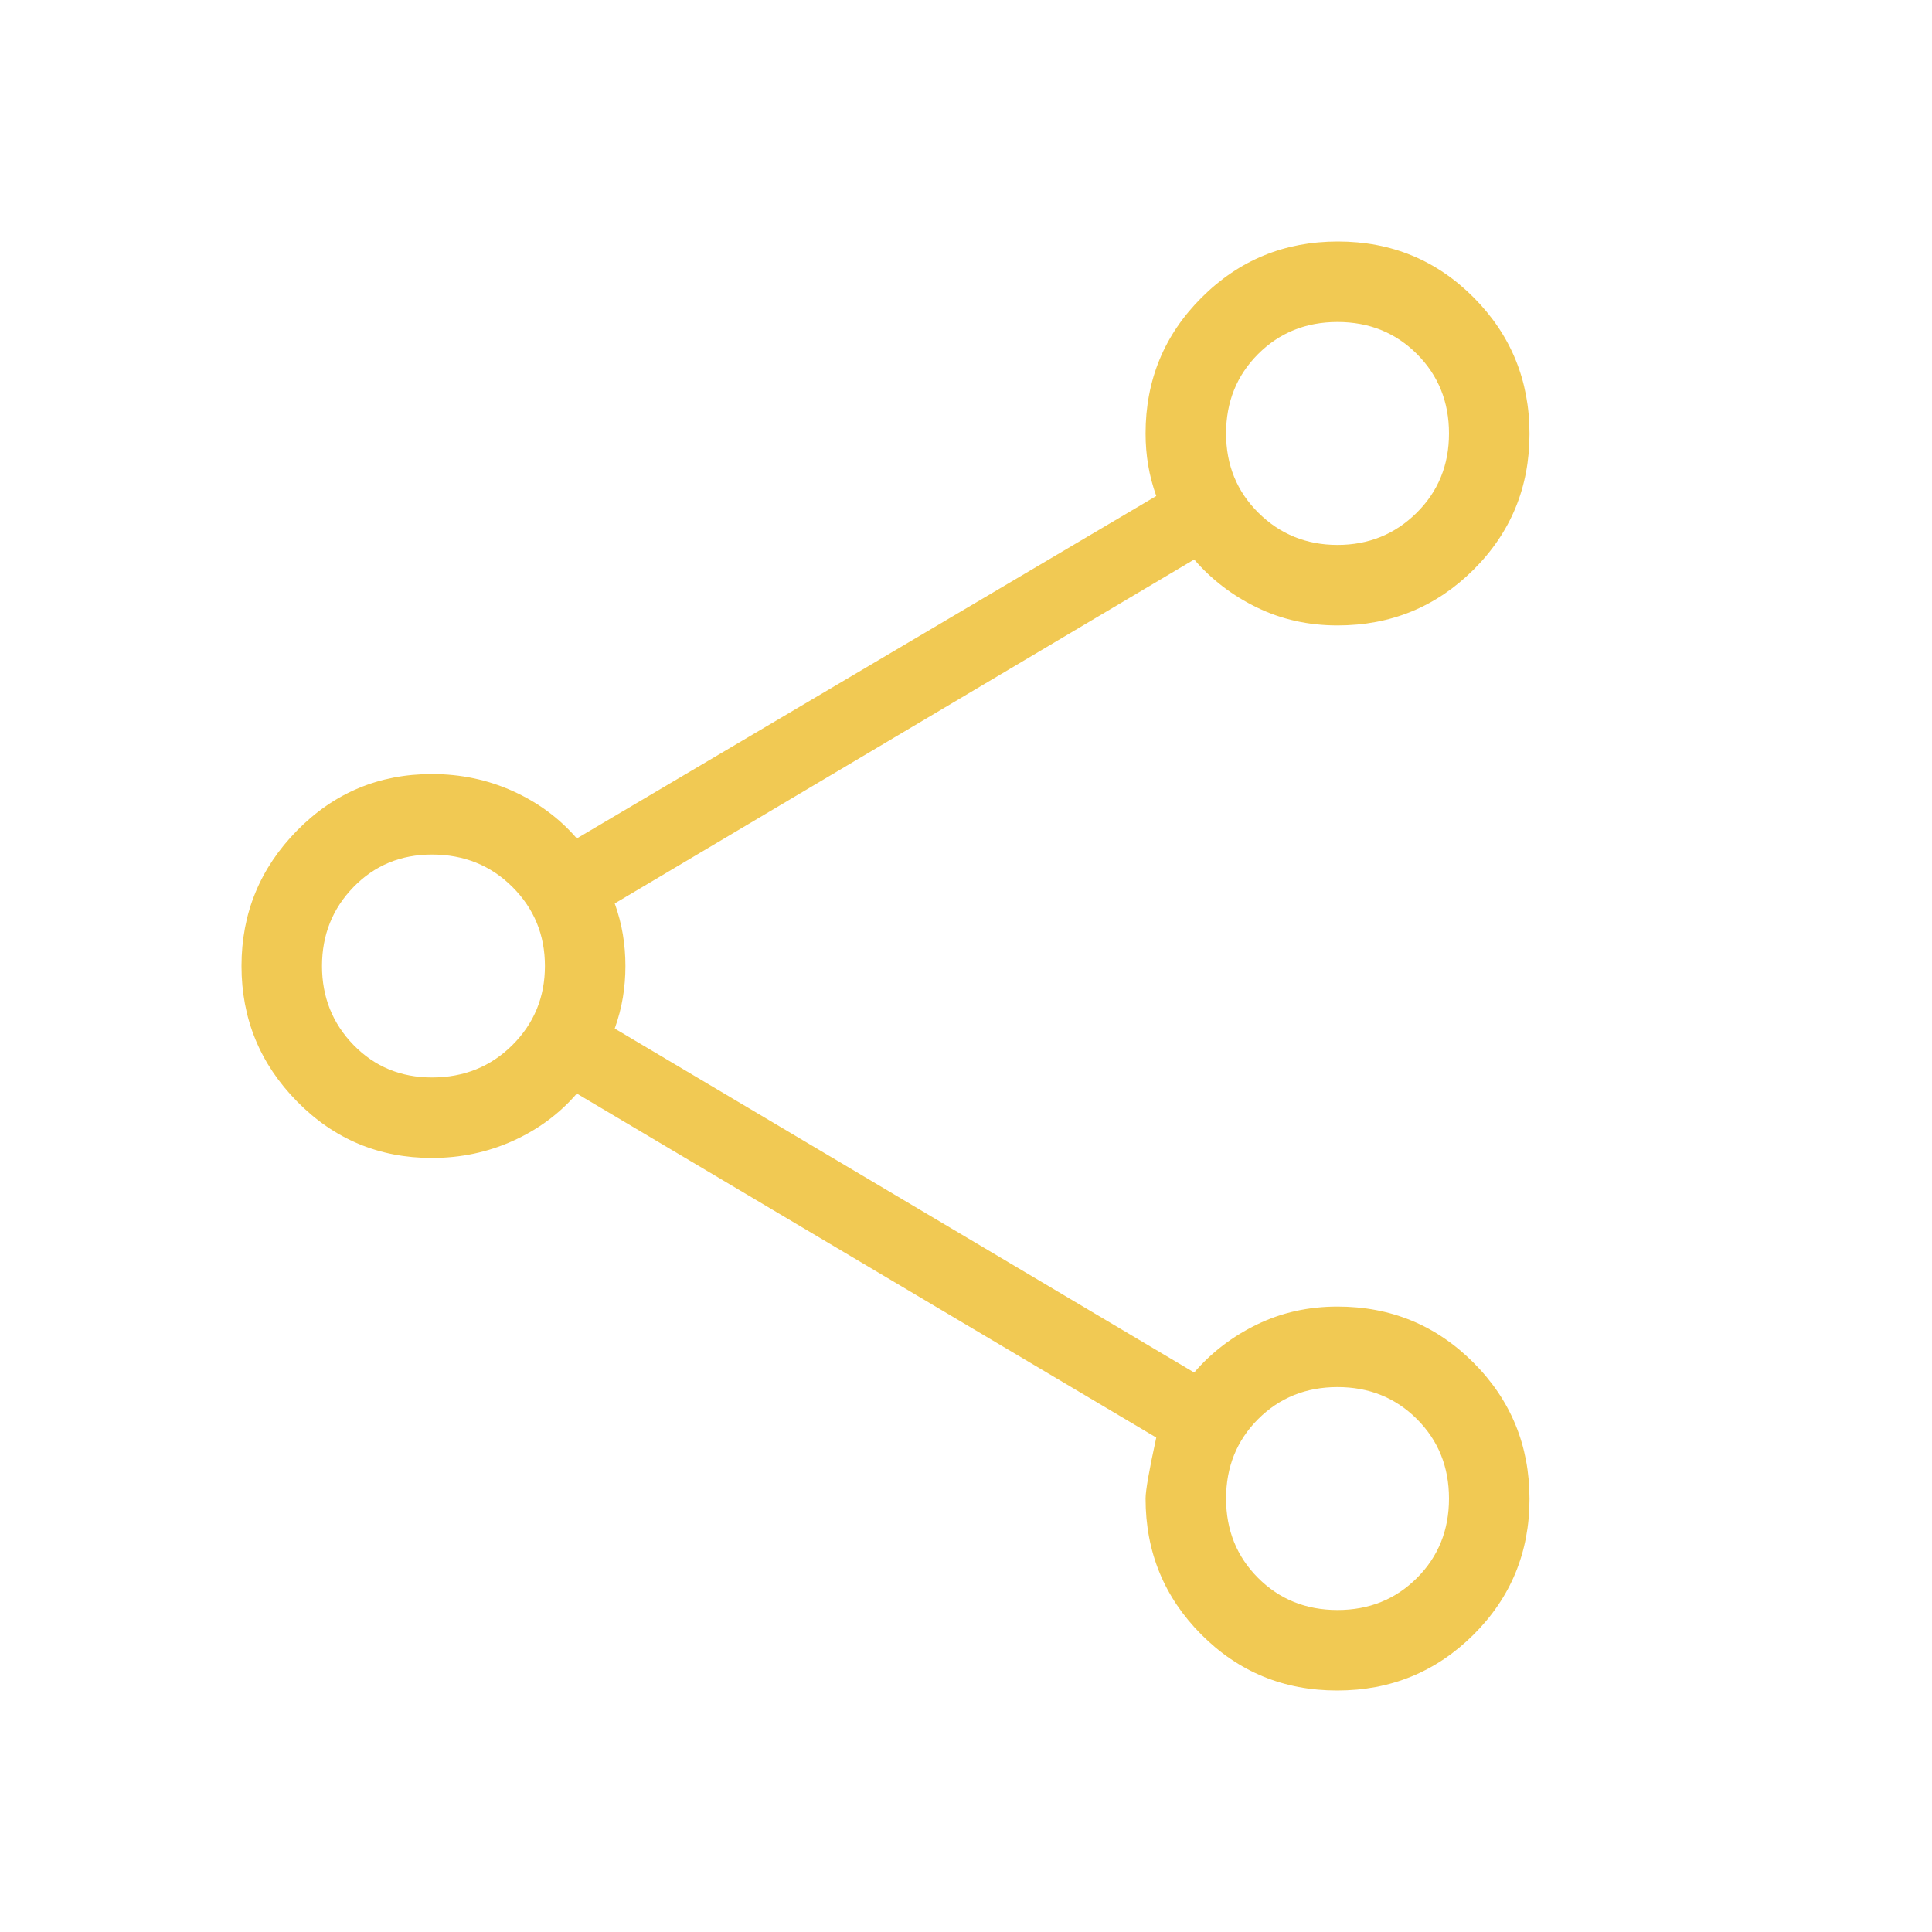
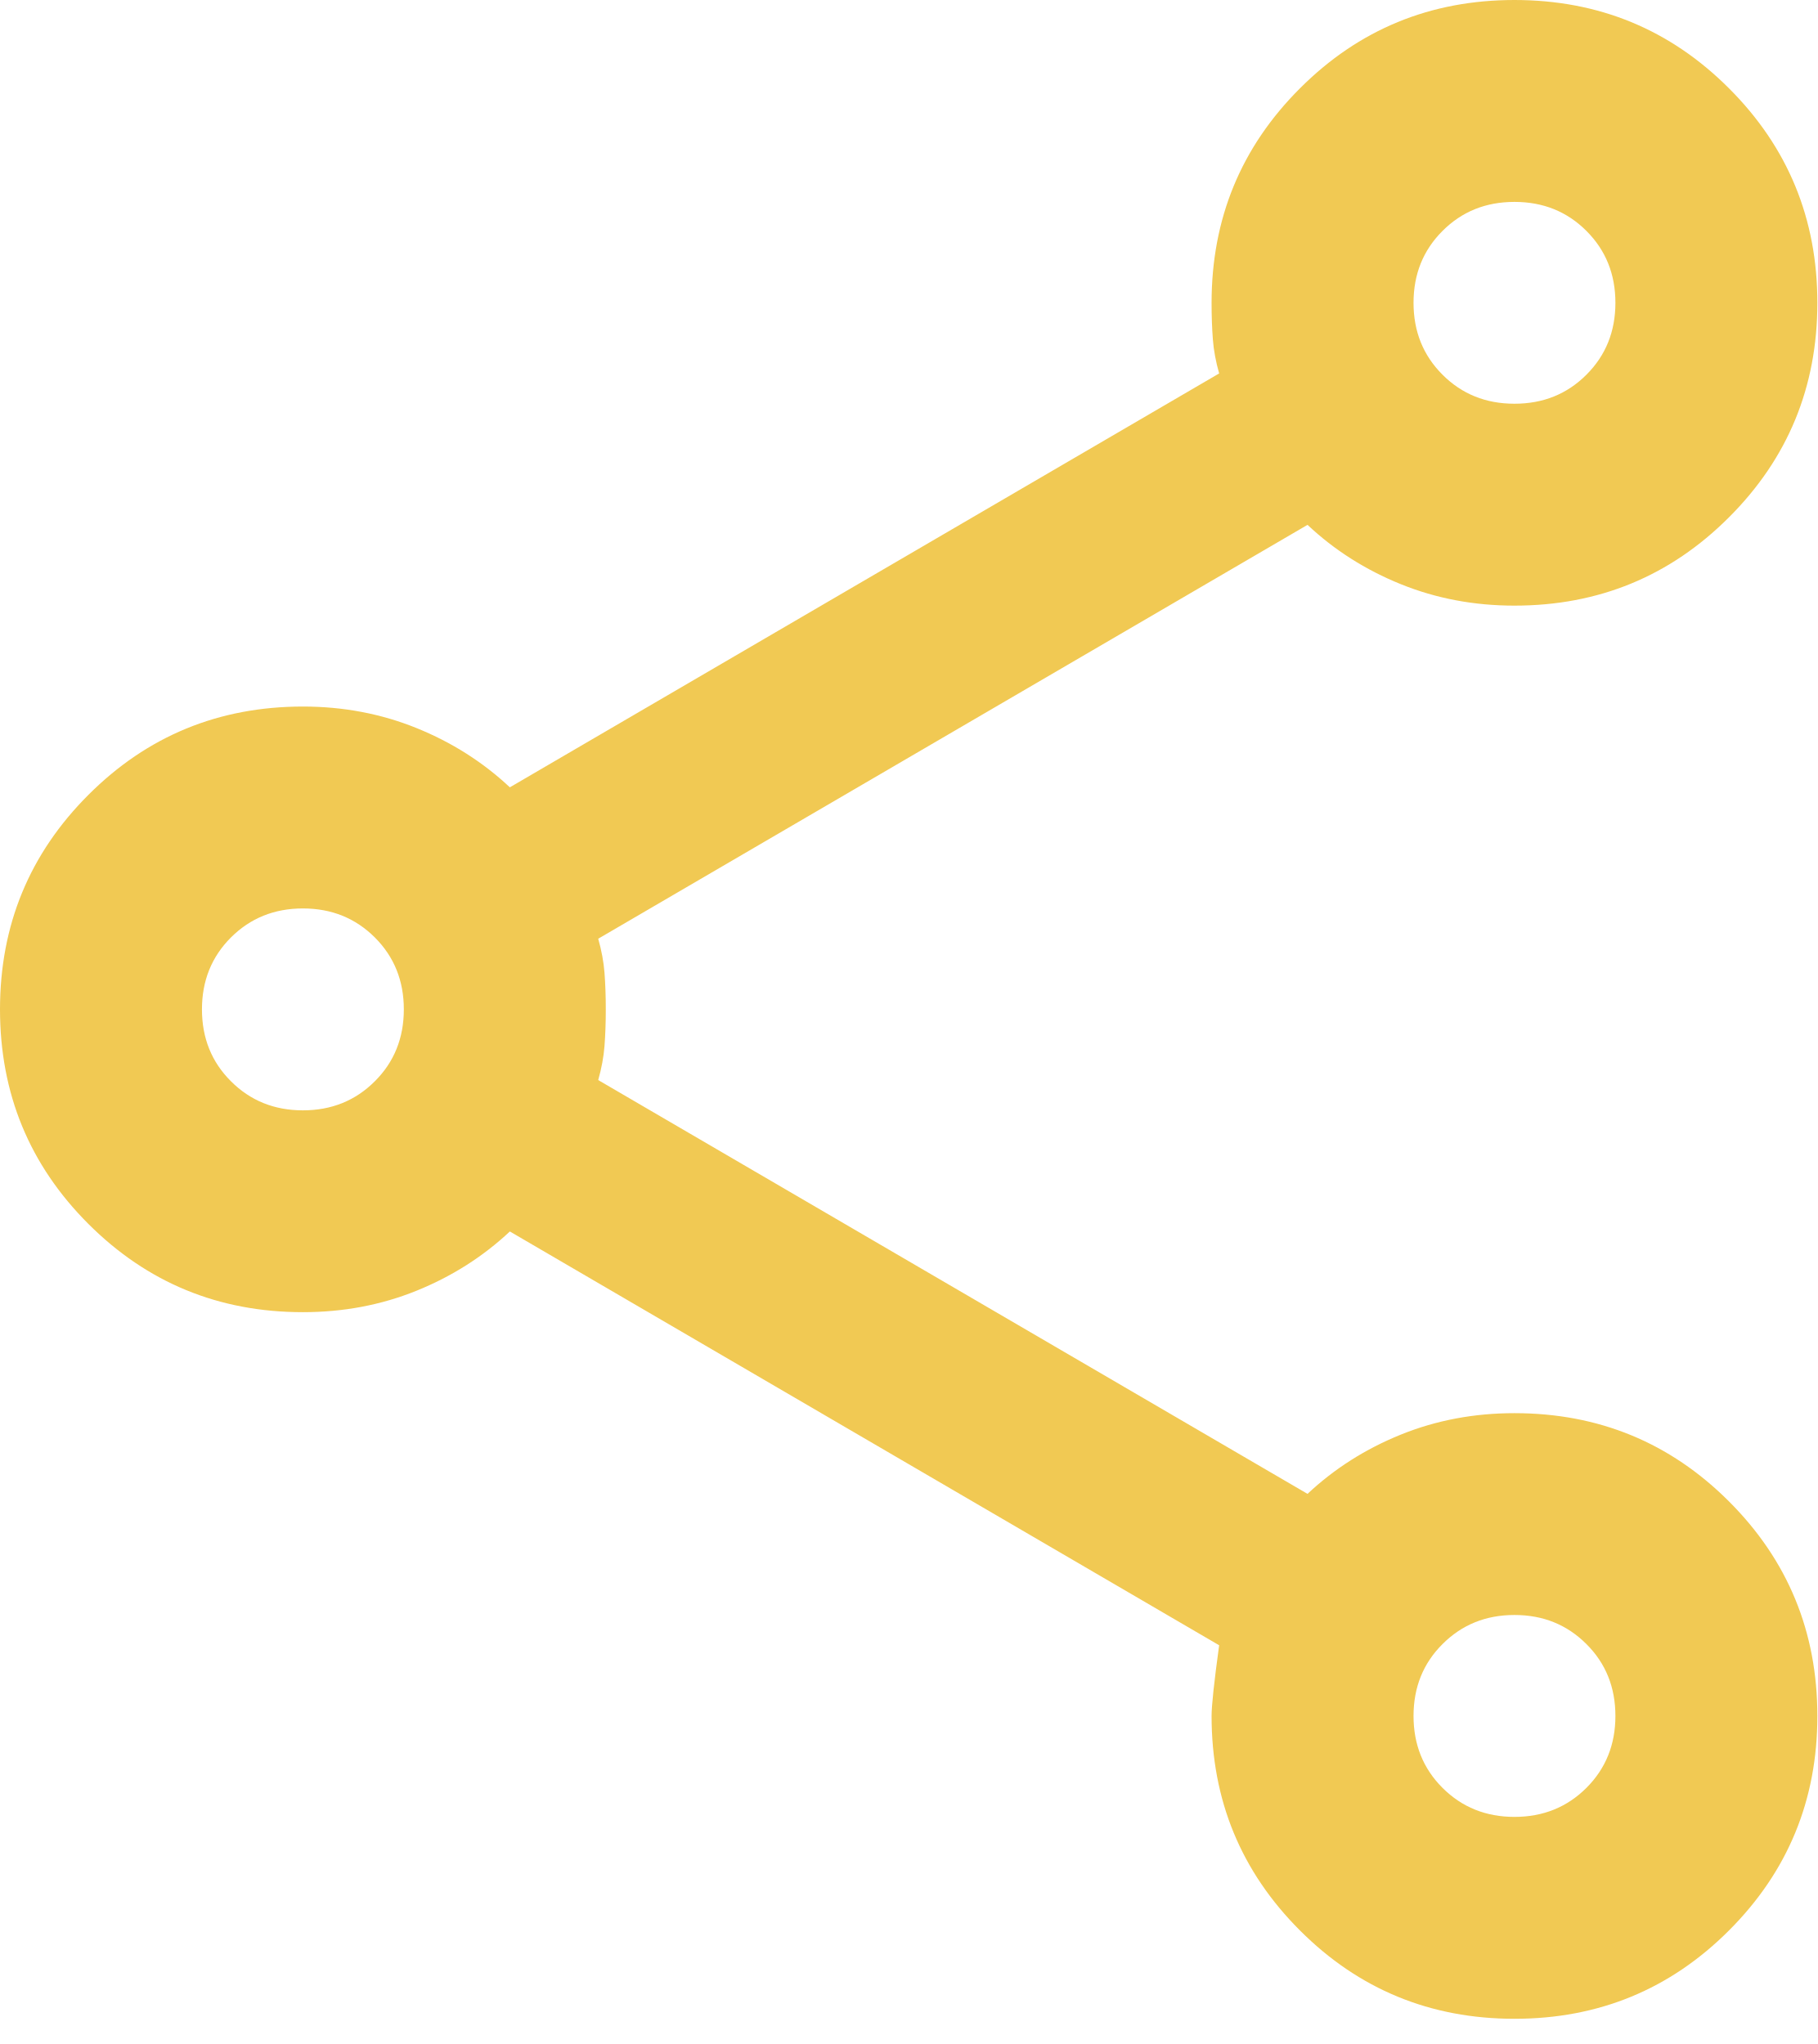
- <svg xmlns="http://www.w3.org/2000/svg" height="24px" viewBox="0 -960 960 960" width="24px" fill="#F1C953">
-   <path d="M664.43-120q-39.81 0-67.51-27.82-27.69-27.82-27.69-67.56 0-6 5.31-30.31L286.62-416.62q-12.93 15-31.72 23.5-18.8 8.5-40.28 8.5-39.43 0-67.02-28.07Q120-440.77 120-480q0-39.23 27.6-67.31 27.59-28.07 67.02-28.07 21.48 0 40.28 8.5 18.79 8.5 31.72 23.5l287.92-170.16q-2.77-7.77-4.04-15.42-1.27-7.66-1.27-15.66 0-39.74 27.87-67.56Q624.98-840 664.8-840q39.82 0 67.51 27.87Q760-784.25 760-744.43q0 39.81-27.82 67.51-27.82 27.69-67.56 27.69-21.7 0-40-8.89Q606.31-667 593.38-682L305.46-511.08q2.77 7.77 4.04 15.43 1.27 7.65 1.27 15.65t-1.27 15.65q-1.27 7.66-4.04 15.43L593.38-278q12.93-15 31.24-23.88 18.3-8.89 40-8.89 39.74 0 67.56 27.87Q760-255.02 760-215.2q0 39.82-27.87 67.51Q704.25-120 664.43-120Zm.19-40q23.53 0 39.46-15.92Q720-191.85 720-215.38q0-23.54-15.92-39.47-15.93-15.92-39.46-15.92-23.54 0-39.47 15.92-15.92 15.93-15.92 39.47 0 23.53 15.92 39.46Q641.08-160 664.62-160Zm-450-264.62q23.86 0 40-16.11 16.15-16.12 16.15-39.27 0-23.15-16.15-39.27-16.14-16.11-40-16.11-23.22 0-38.92 16.11Q160-503.15 160-480q0 23.15 15.7 39.27 15.7 16.11 38.92 16.11Zm489.26-280.53Q720-721.08 720-744.62q0-23.53-15.92-39.46Q688.15-800 664.62-800q-23.54 0-39.47 15.92-15.92 15.93-15.92 39.46 0 23.54 16.12 39.47 16.11 15.92 39.27 15.92 23.15 0 39.26-15.92Zm-39.26 489.77ZM215.38-480Zm449.24-264.62Z" />
+ <svg xmlns="http://www.w3.org/2000/svg" width="24" height="27" viewBox="0 0 24 27" fill="none">
+   <path d="M20 26.667C18.889 26.667 17.944 26.278 17.167 25.5C16.389 24.722 16 23.778 16 22.667C16 22.533 16.033 22.222 16.1 21.733L6.733 16.267C6.378 16.6 5.967 16.861 5.5 17.05C5.033 17.239 4.533 17.333 4 17.333C2.889 17.333 1.944 16.944 1.167 16.167C0.389 15.389 0 14.444 0 13.333C0 12.222 0.389 11.278 1.167 10.5C1.944 9.722 2.889 9.333 4 9.333C4.533 9.333 5.033 9.428 5.5 9.617C5.967 9.806 6.378 10.067 6.733 10.4L16.1 4.933C16.056 4.778 16.028 4.628 16.017 4.483C16.006 4.339 16 4.178 16 4C16 2.889 16.389 1.944 17.167 1.167C17.944 0.389 18.889 0 20 0C21.111 0 22.056 0.389 22.833 1.167C23.611 1.944 24 2.889 24 4C24 5.111 23.611 6.056 22.833 6.833C22.056 7.611 21.111 8 20 8C19.467 8 18.967 7.906 18.5 7.717C18.033 7.528 17.622 7.267 17.267 6.933L7.9 12.4C7.944 12.556 7.972 12.706 7.983 12.85C7.994 12.994 8 13.156 8 13.333C8 13.511 7.994 13.672 7.983 13.817C7.972 13.961 7.944 14.111 7.9 14.267L17.267 19.733C17.622 19.4 18.033 19.139 18.5 18.95C18.967 18.761 19.467 18.667 20 18.667C21.111 18.667 22.056 19.056 22.833 19.833C23.611 20.611 24 21.556 24 22.667C24 23.778 23.611 24.722 22.833 25.5C22.056 26.278 21.111 26.667 20 26.667ZM20 24C20.378 24 20.694 23.872 20.95 23.617C21.206 23.361 21.333 23.044 21.333 22.667C21.333 22.289 21.206 21.972 20.95 21.717C20.694 21.461 20.378 21.333 20 21.333C19.622 21.333 19.306 21.461 19.05 21.717C18.794 21.972 18.667 22.289 18.667 22.667C18.667 23.044 18.794 23.361 19.05 23.617C19.306 23.872 19.622 24 20 24ZM4 14.667C4.378 14.667 4.694 14.539 4.95 14.283C5.206 14.028 5.333 13.711 5.333 13.333C5.333 12.956 5.206 12.639 4.95 12.383C4.694 12.128 4.378 12 4 12C3.622 12 3.306 12.128 3.05 12.383C2.794 12.639 2.667 12.956 2.667 13.333C2.667 13.711 2.794 14.028 3.05 14.283C3.306 14.539 3.622 14.667 4 14.667ZM20 5.333C20.378 5.333 20.694 5.206 20.95 4.95C21.206 4.694 21.333 4.378 21.333 4C21.333 3.622 21.206 3.306 20.95 3.05C20.694 2.794 20.378 2.667 20 2.667C19.622 2.667 19.306 2.794 19.05 3.05C18.794 3.306 18.667 3.622 18.667 4C18.667 4.378 18.794 4.694 19.05 4.95C19.306 5.206 19.622 5.333 20 5.333Z" fill="#F1C953" />
</svg>
